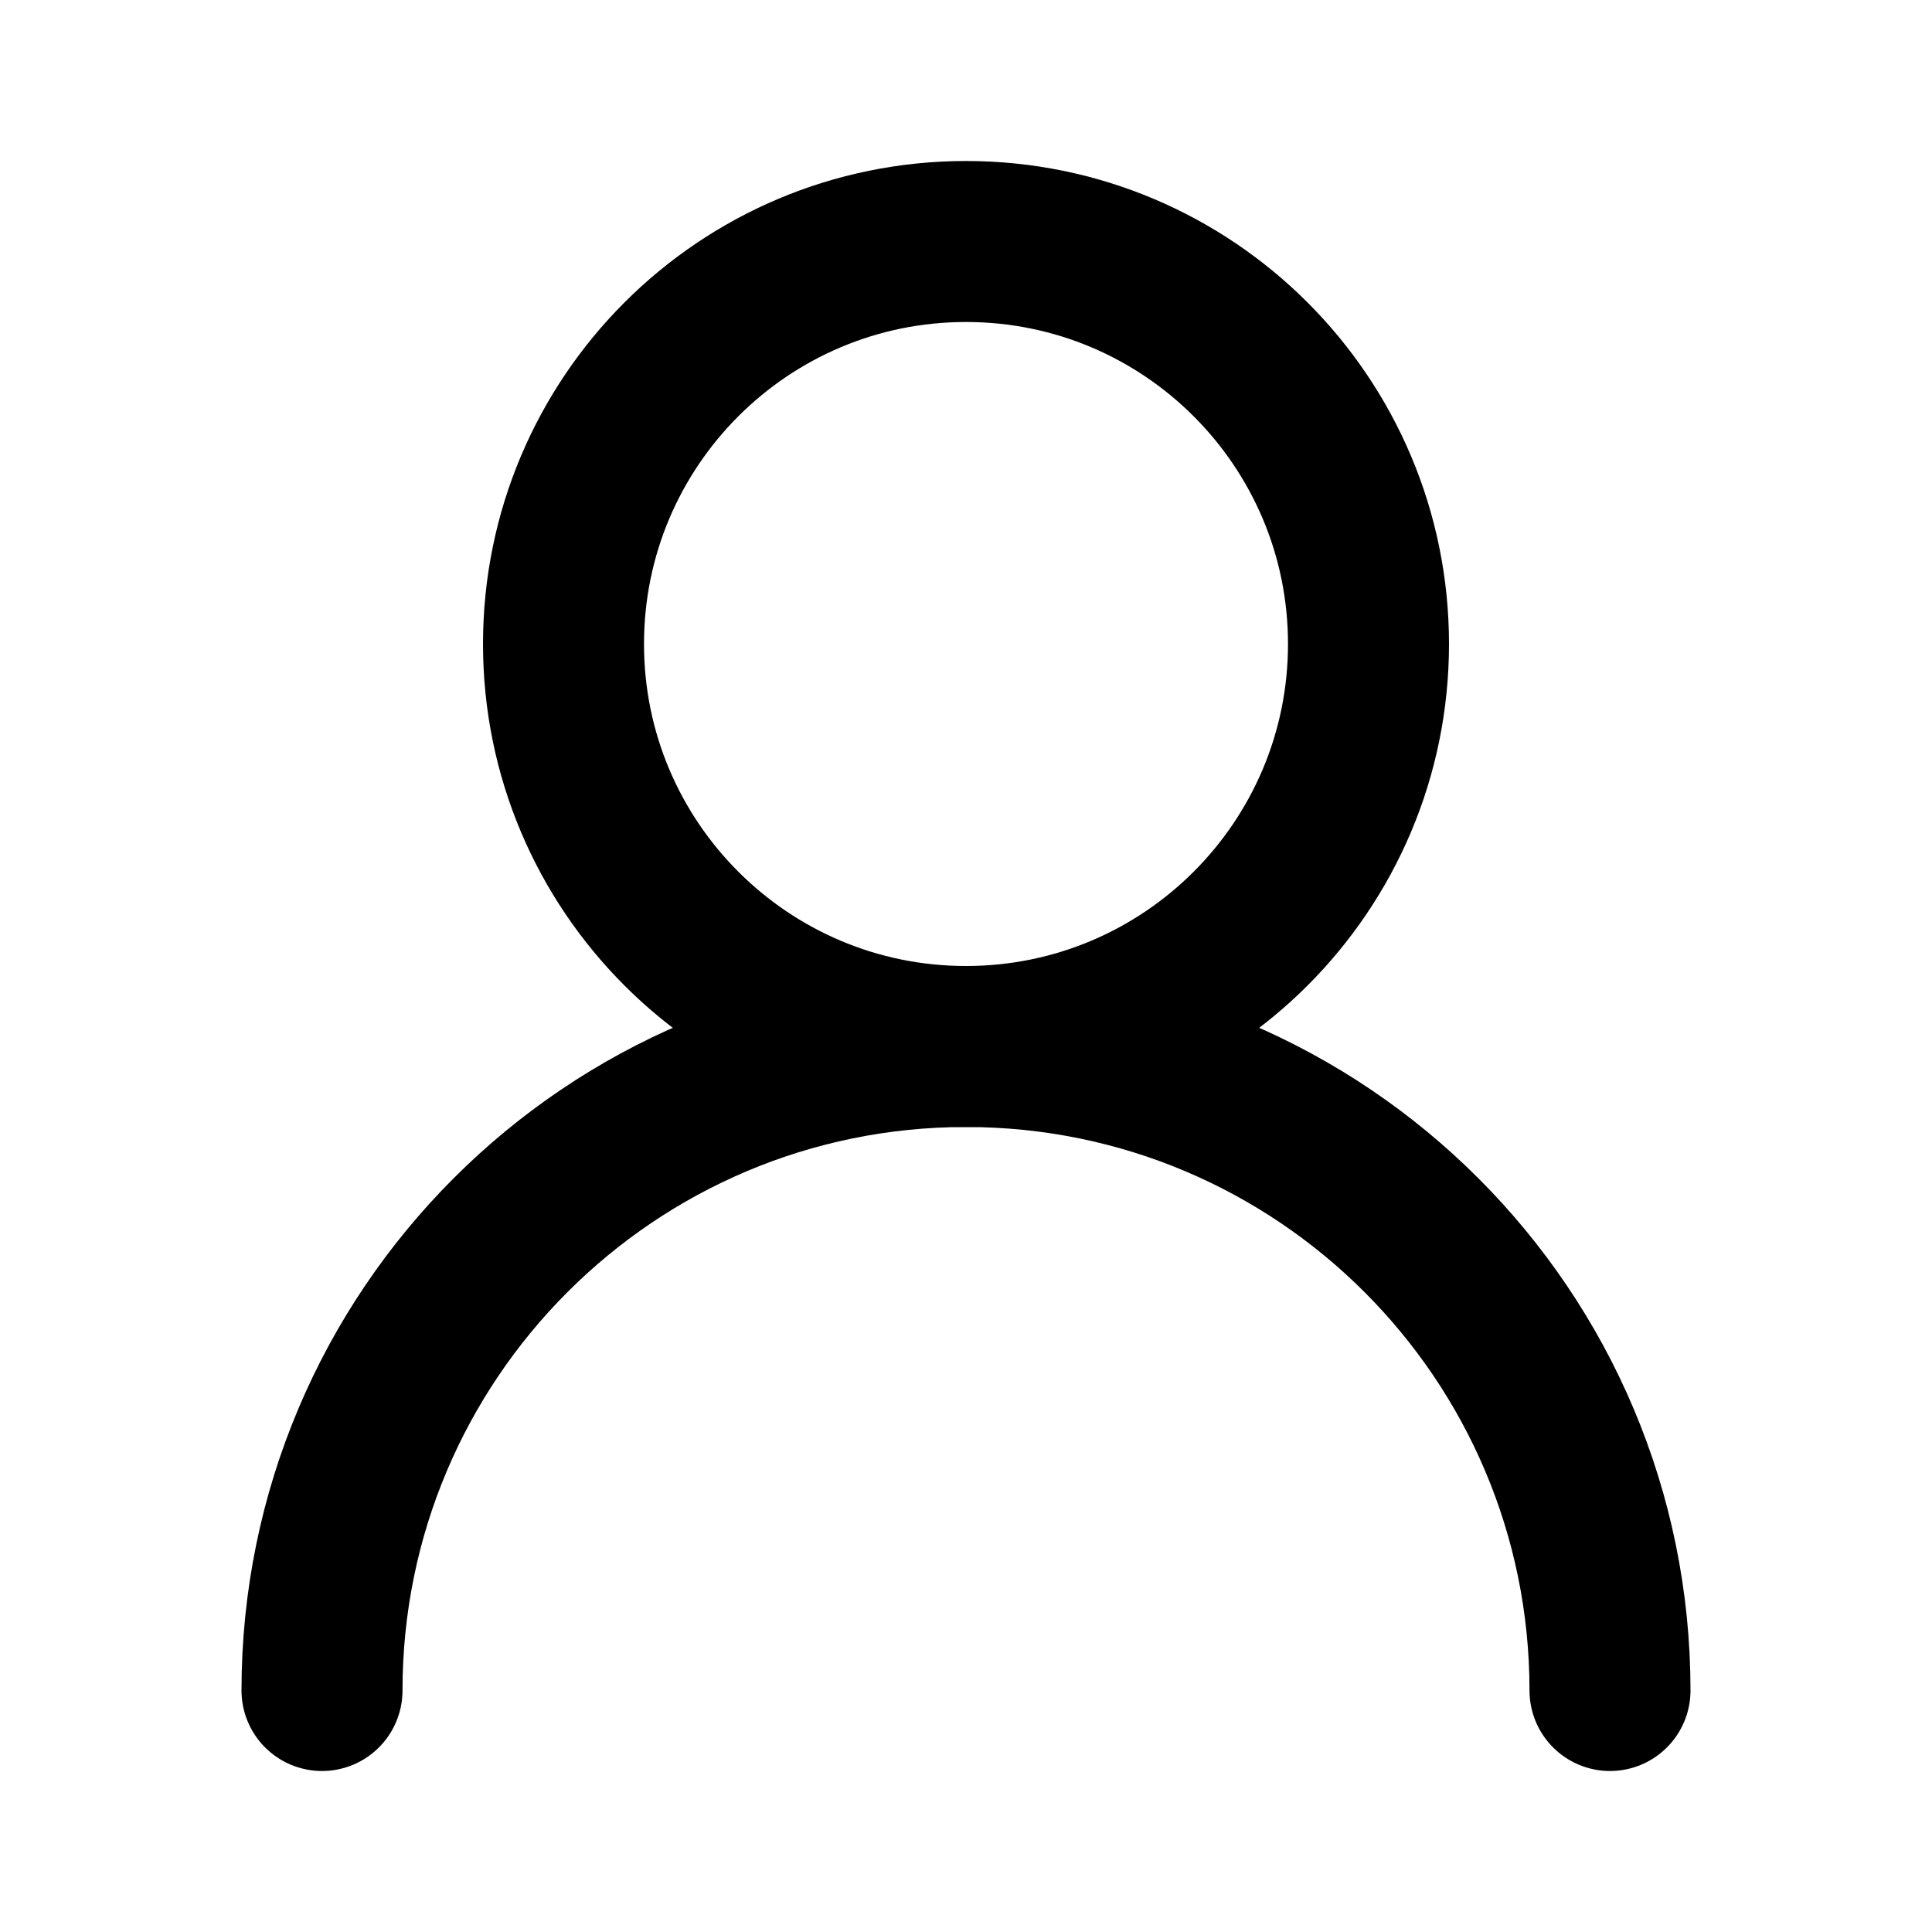
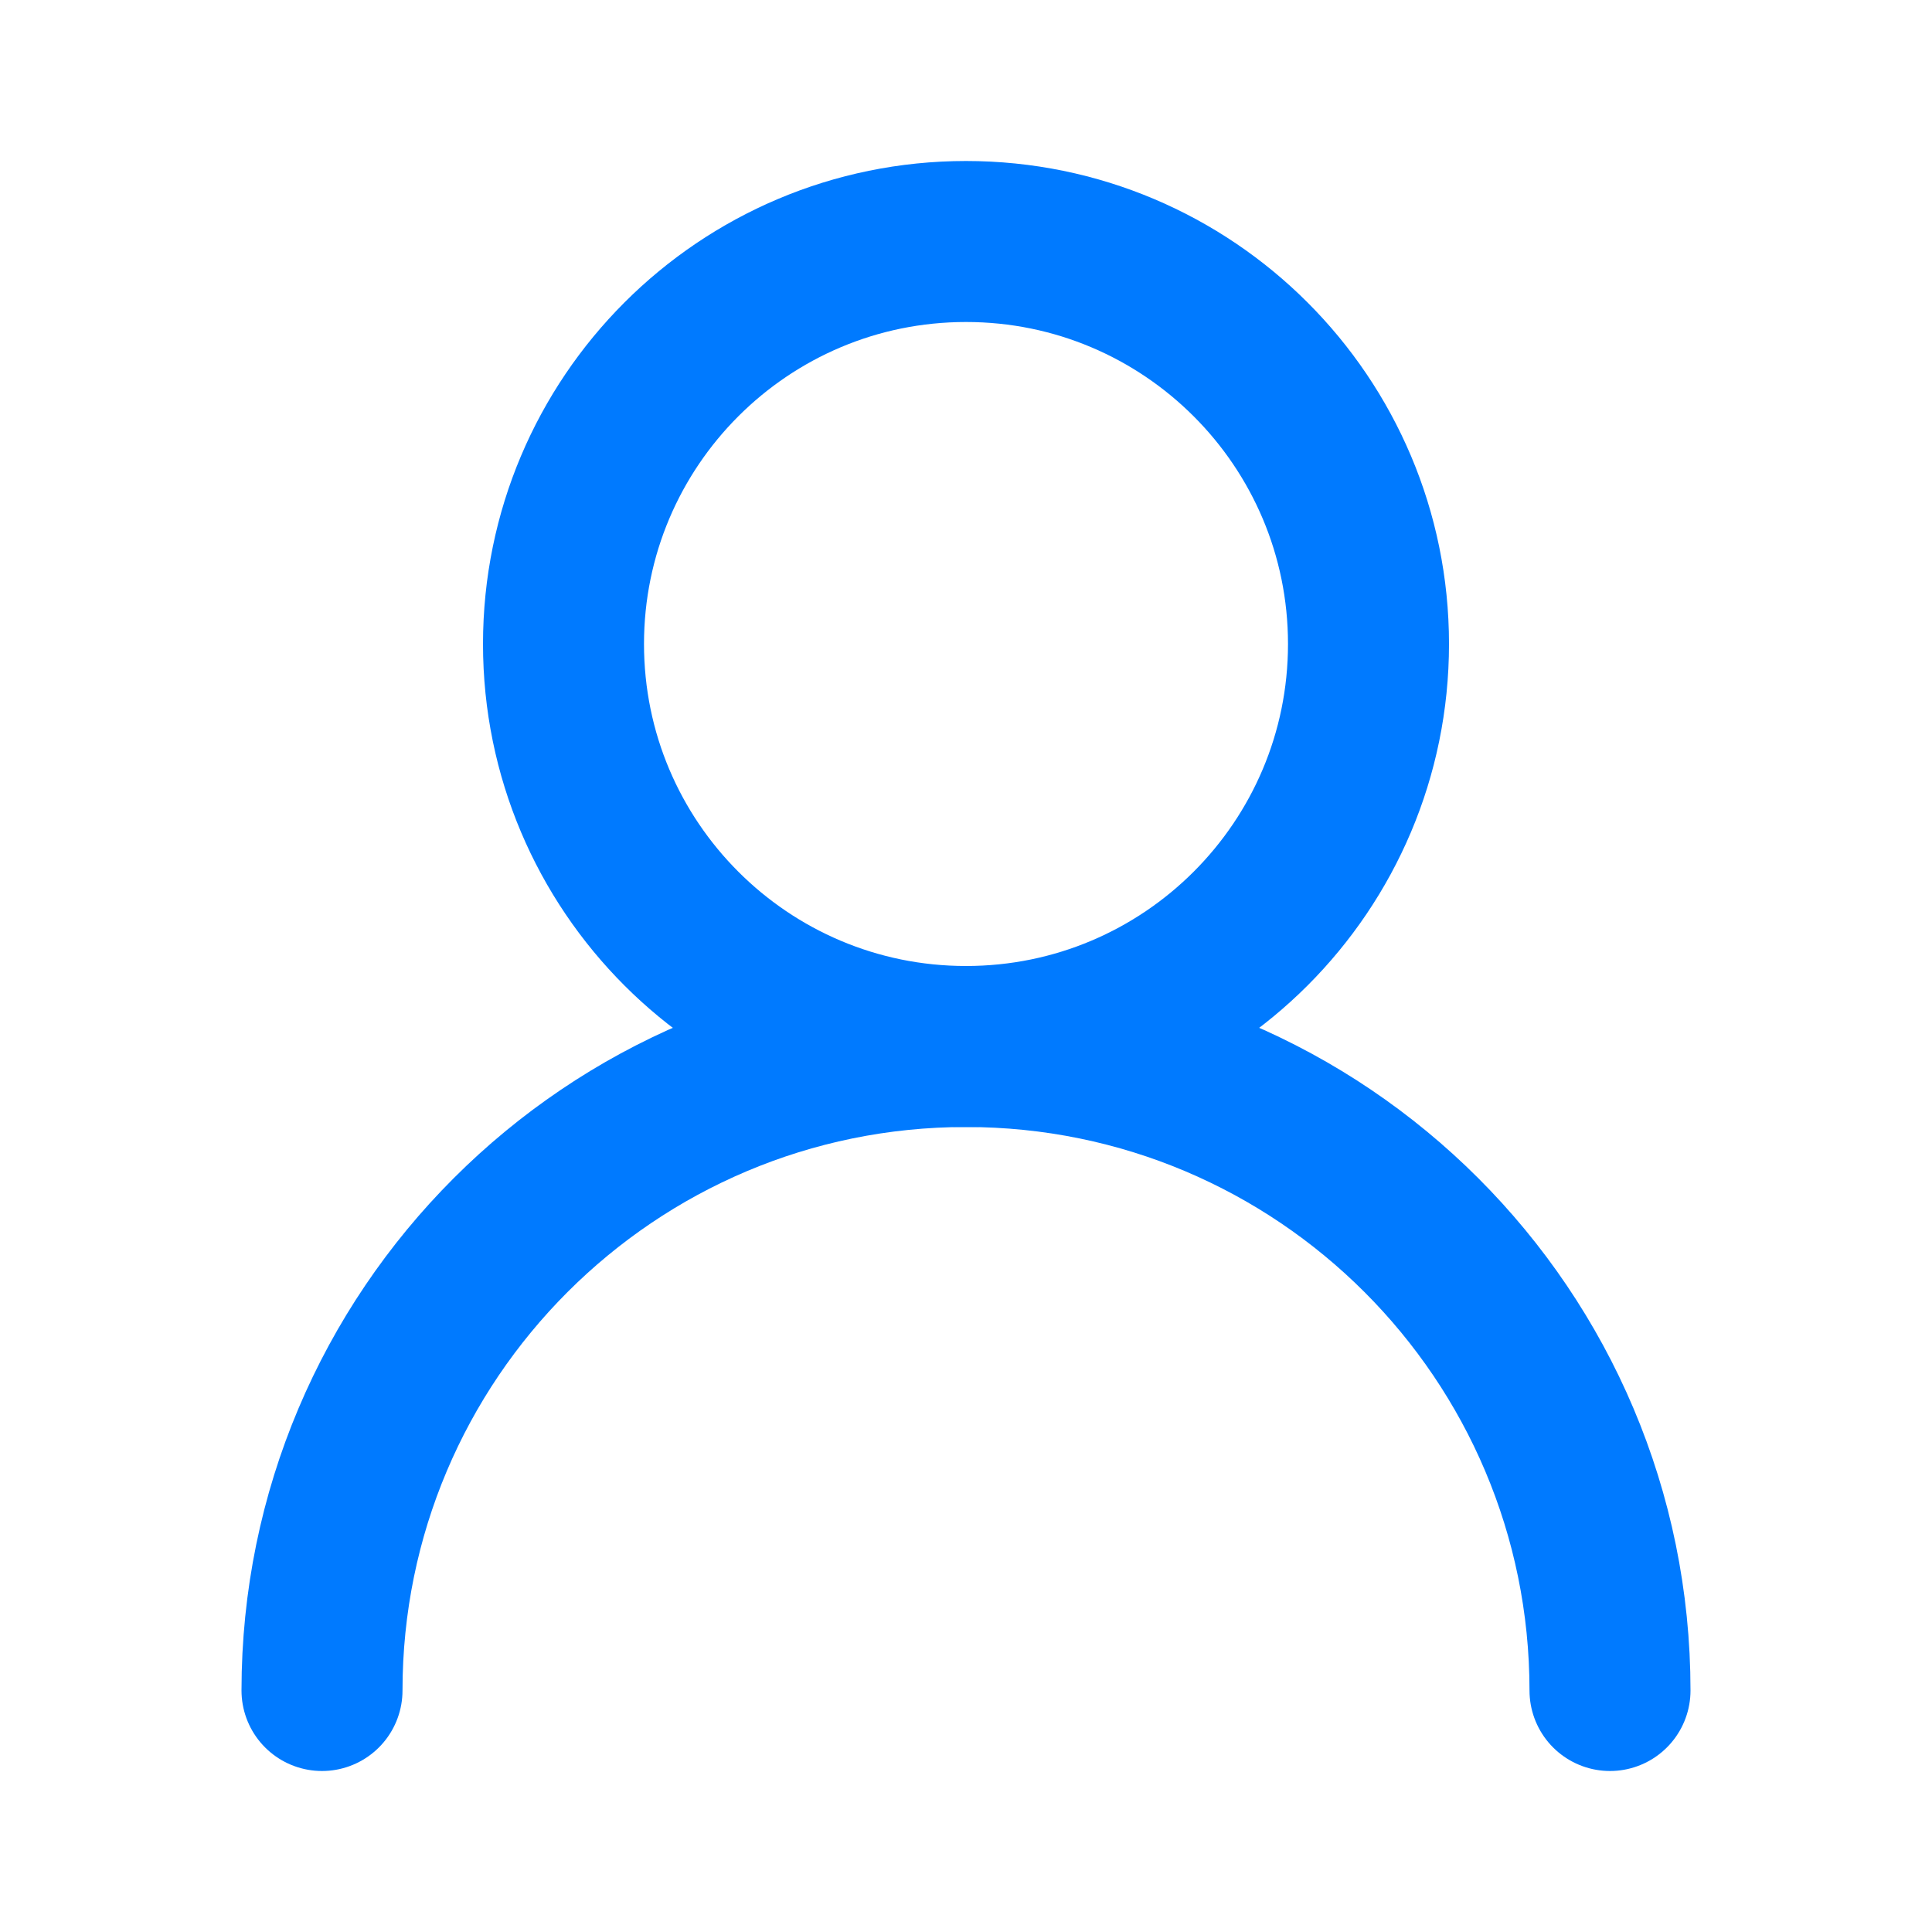
- <svg xmlns="http://www.w3.org/2000/svg" width="24" height="24" viewBox="0 0 24 24" fill="none" stroke="currentColor" stroke-width="2" stroke-linecap="round" stroke-linejoin="round">
+ <svg xmlns="http://www.w3.org/2000/svg" width="24" height="24" viewBox="0 0 24 24" fill="none" stroke="#007AFF" stroke-width="2" stroke-linecap="round" stroke-linejoin="round">
  <circle cx="12" cy="8" r="5" />
  <path d="M20 21a8 8 0 0 0-16 0" />
</svg>
